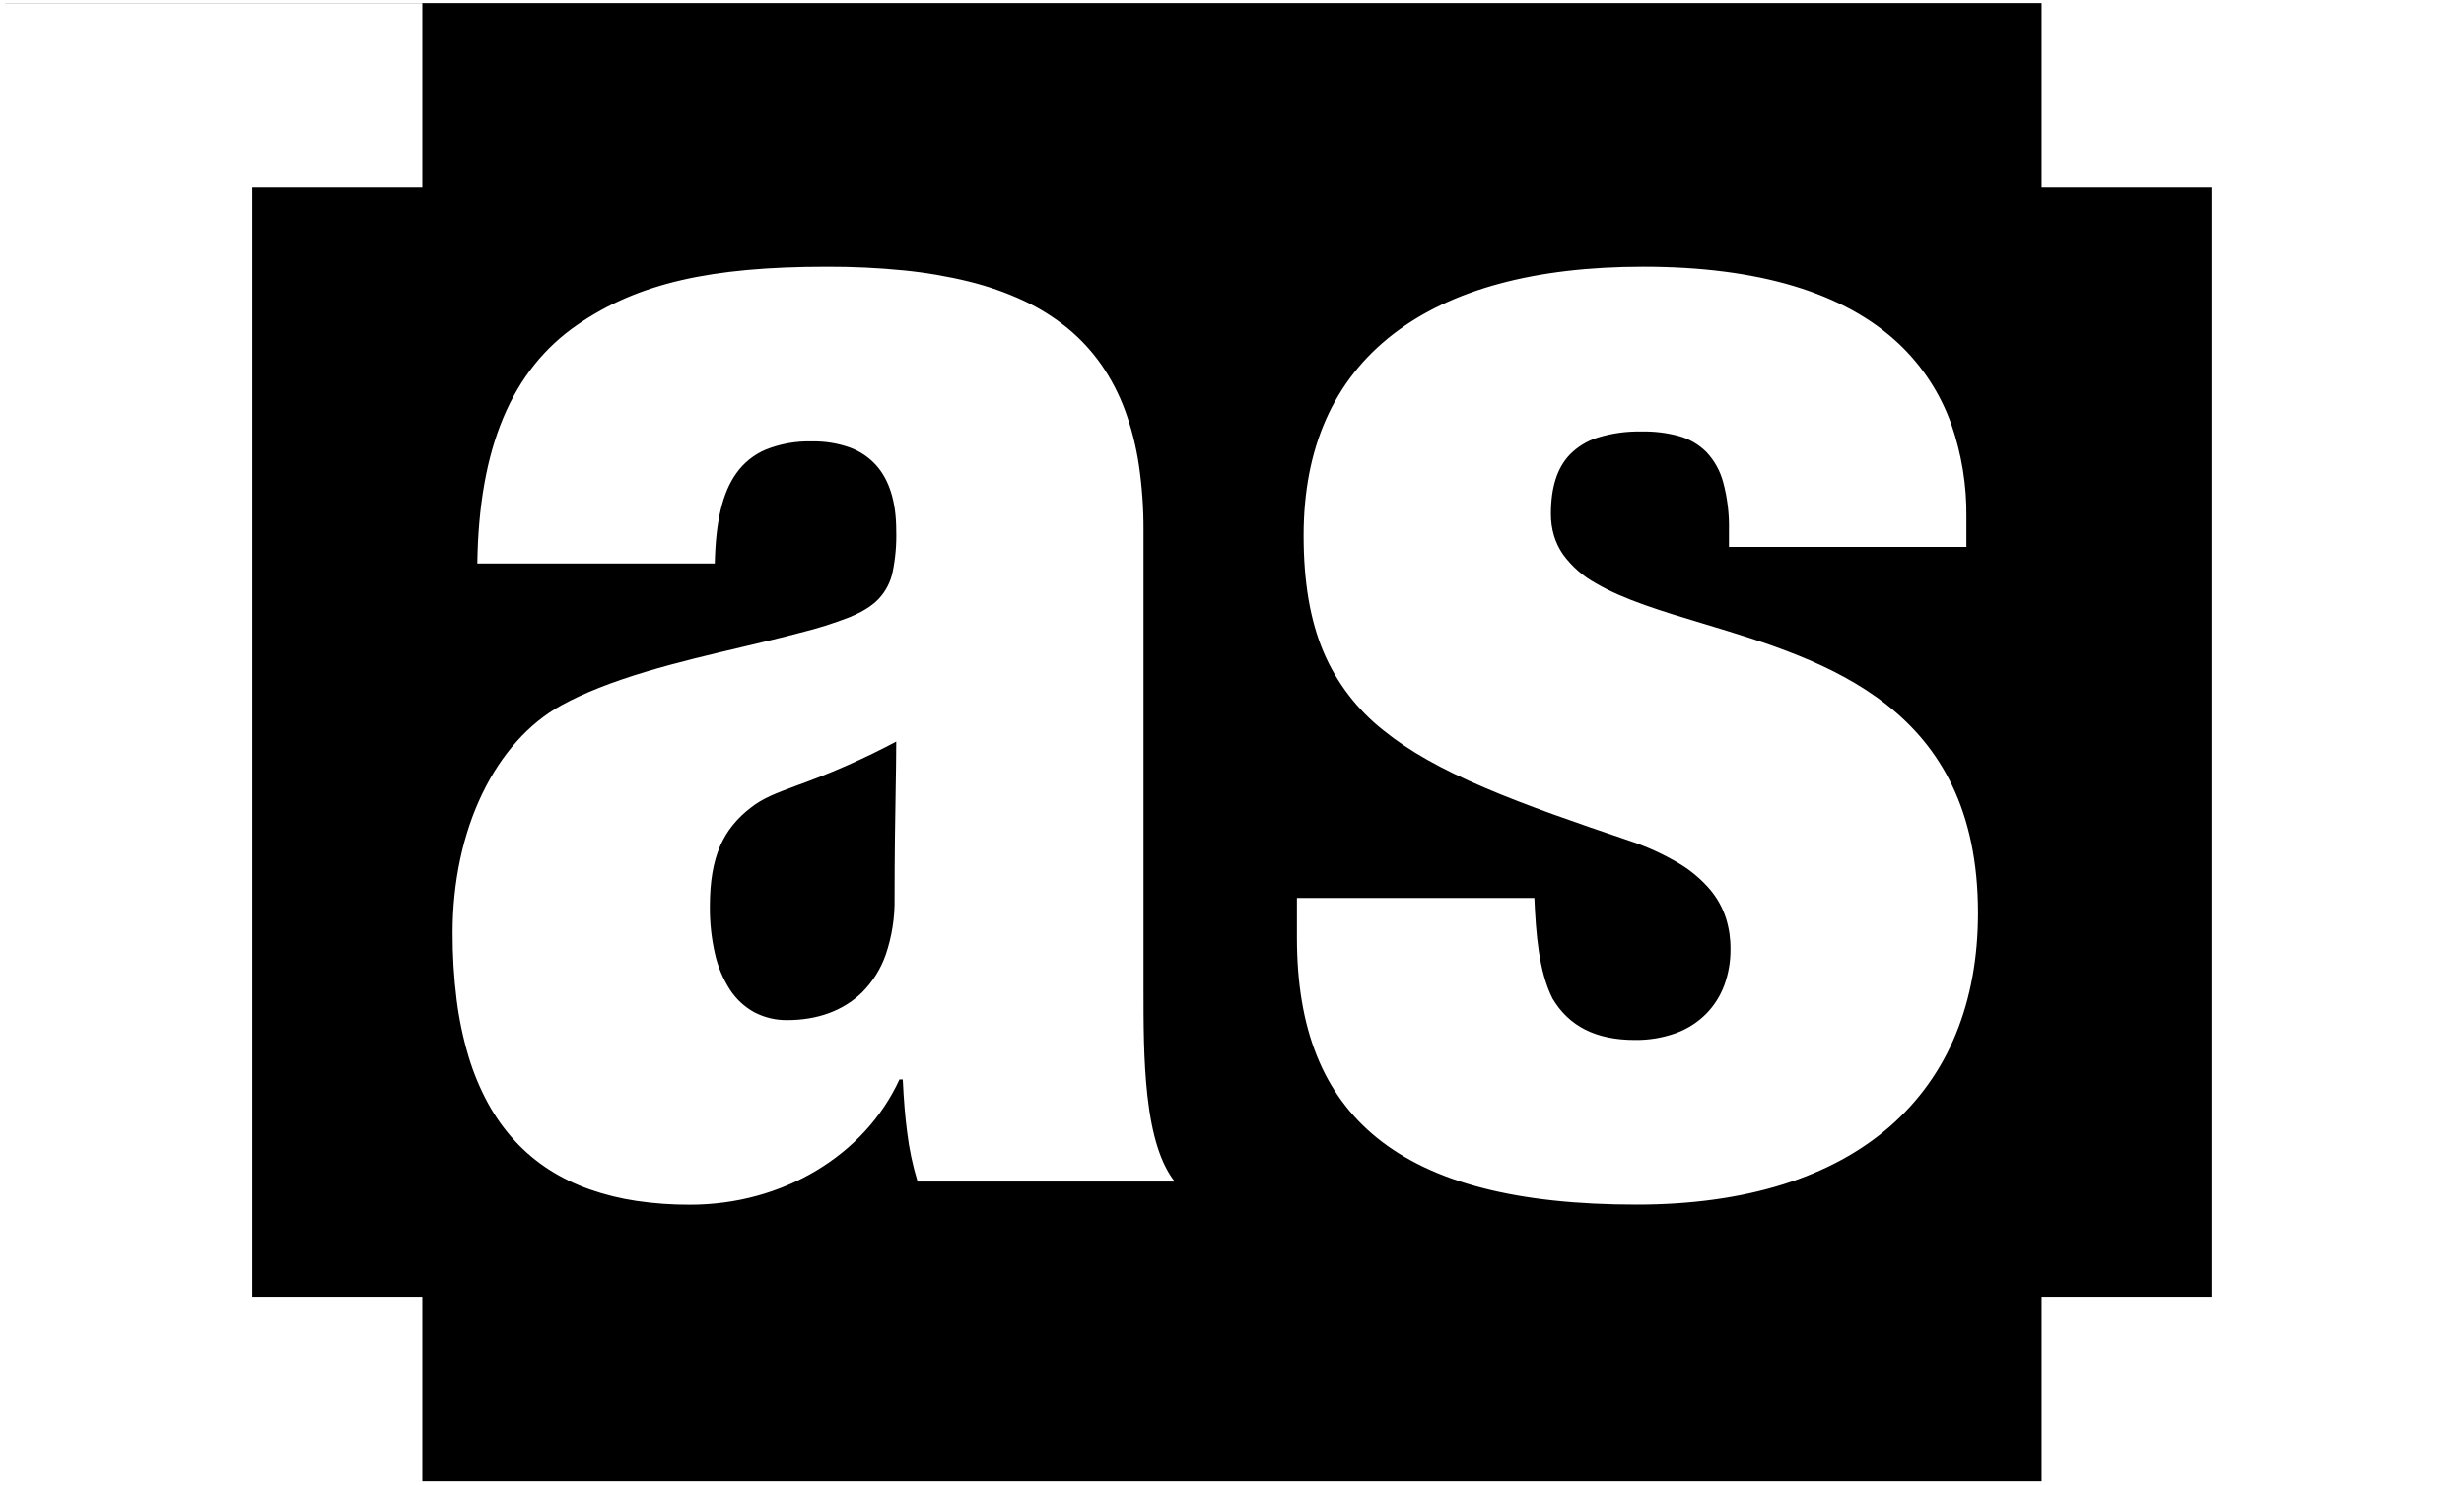
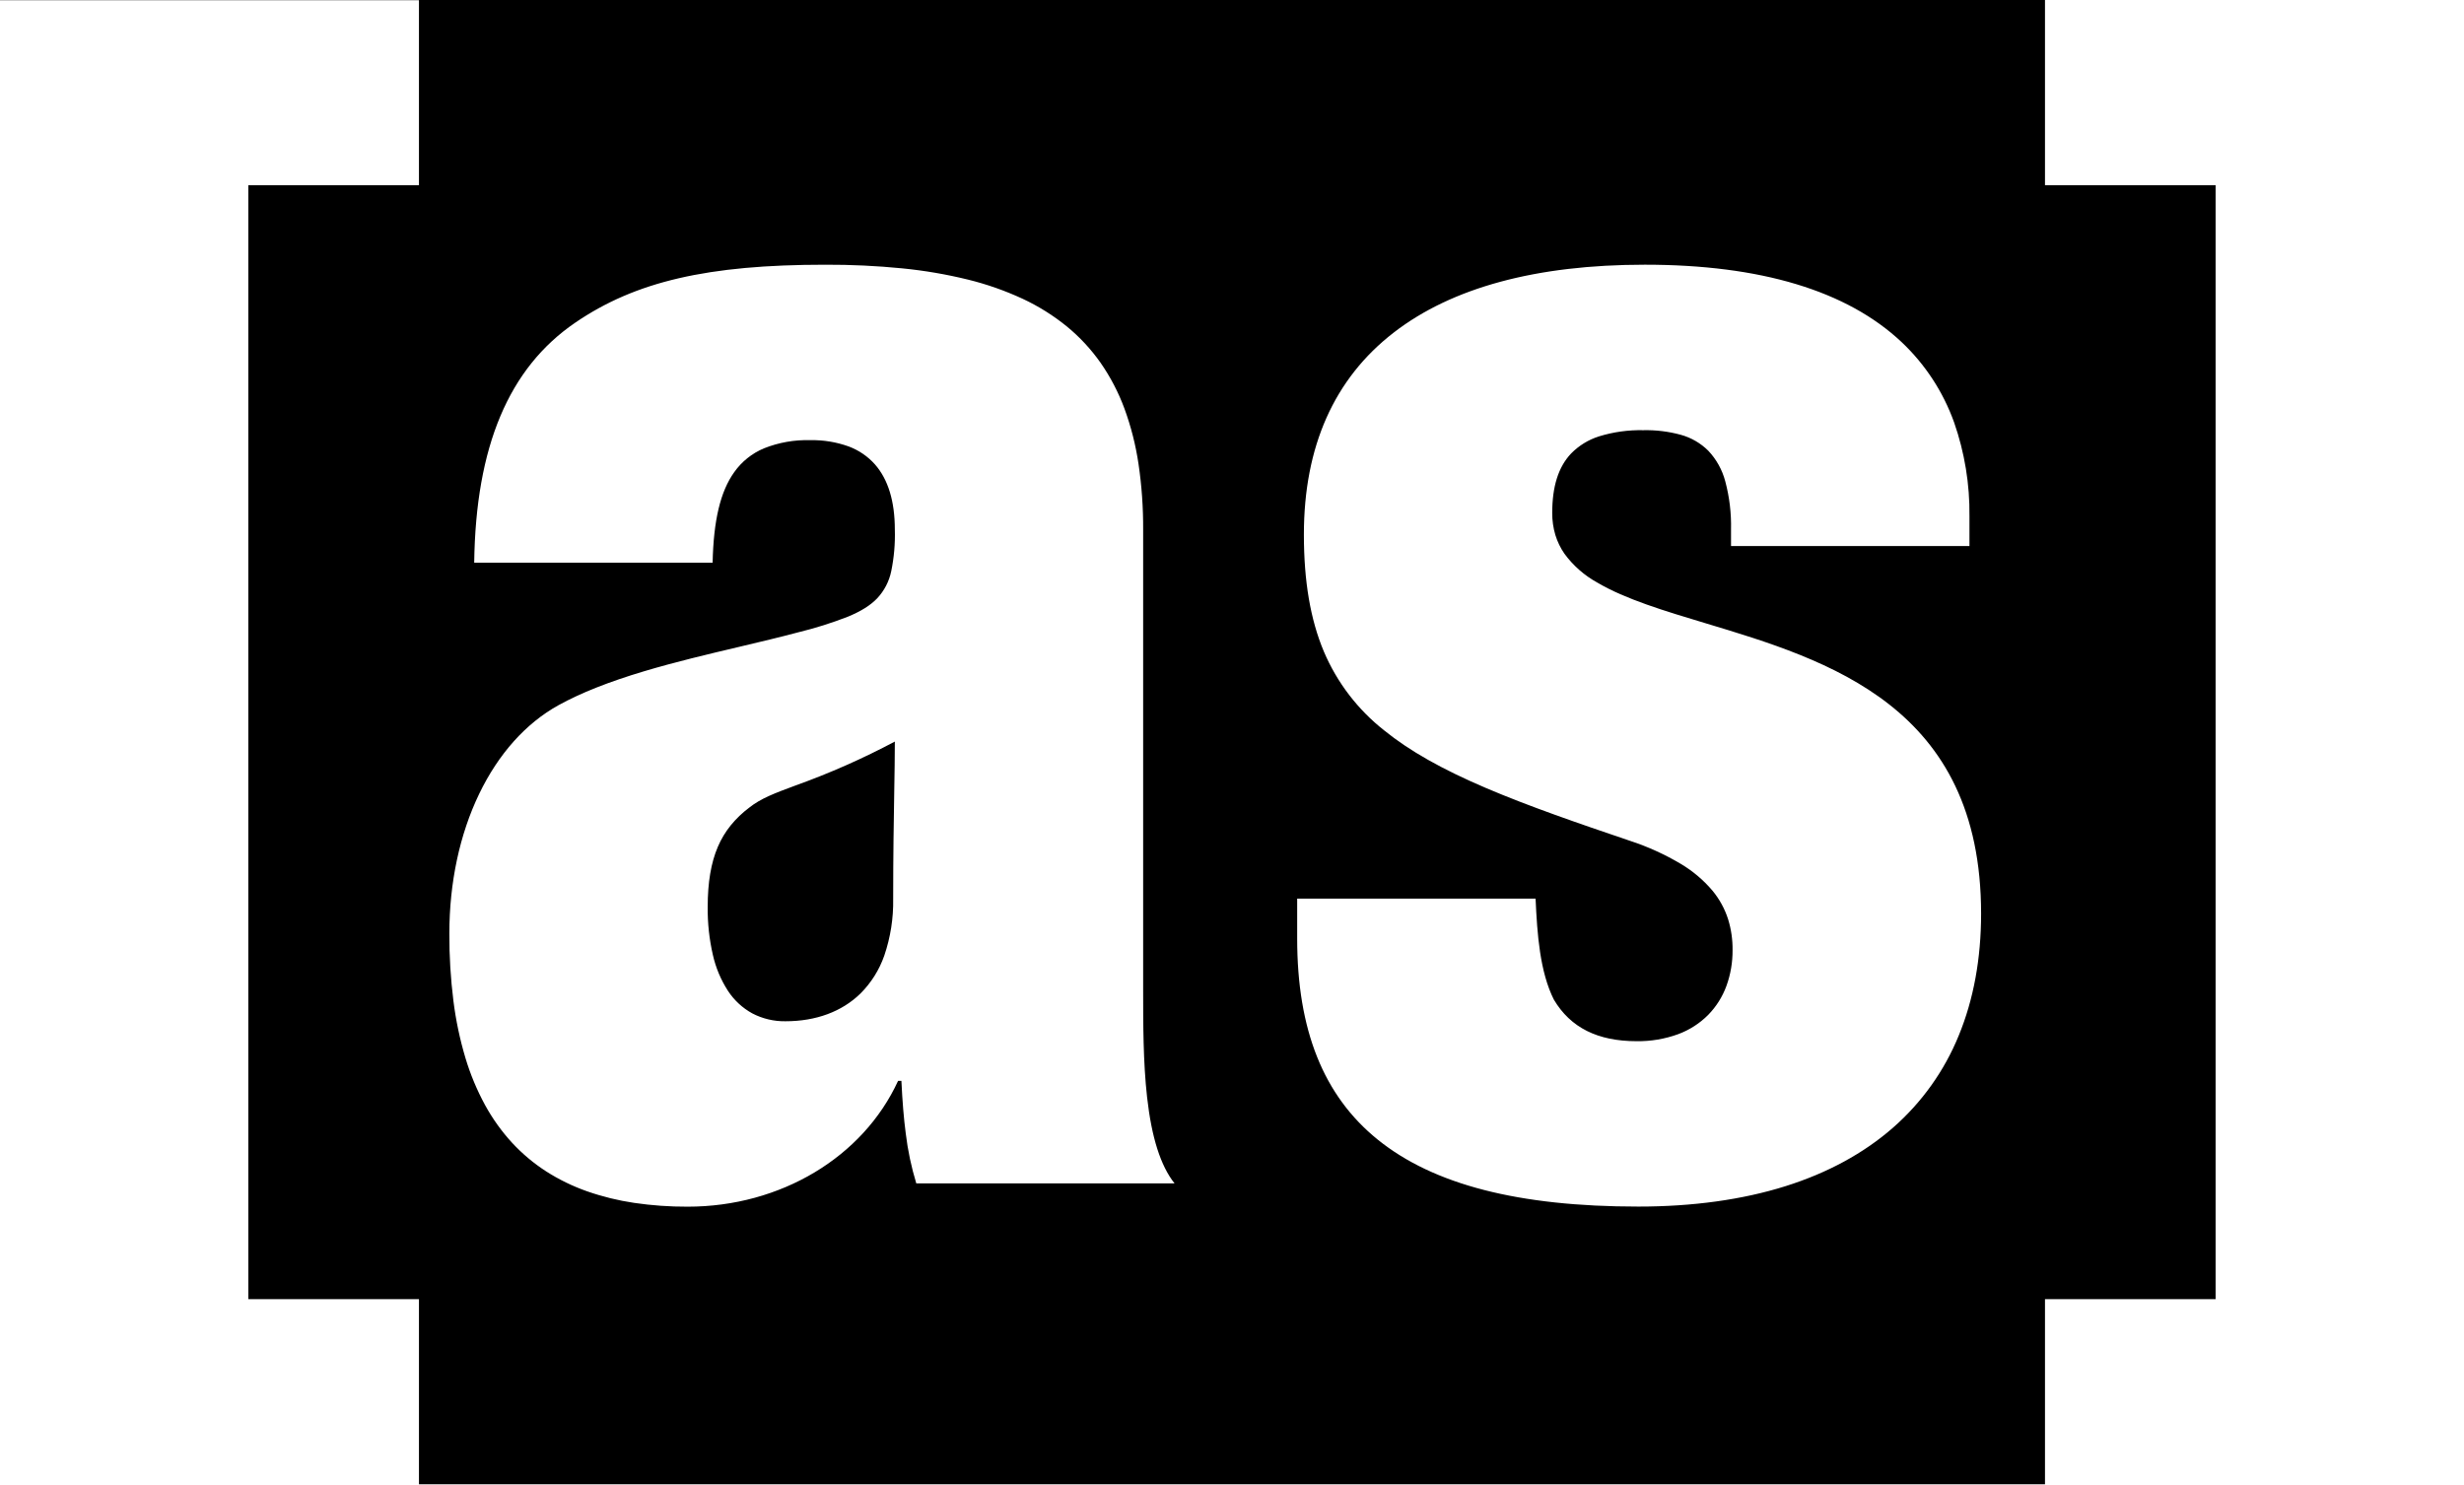
- <svg xmlns="http://www.w3.org/2000/svg" width="800" height="482" viewBox="0 -1 800 484">
+ <svg xmlns="http://www.w3.org/2000/svg" width="800" height="482" viewBox="0 0 800 482">
  <path id="Subtraction_1" data-name="Subtraction 1" d="M663.956,482H136.025V421.885h-55.4V60.134h55.4V.058H0V0H663.956V60.134h55.4V421.885h-55.4V482ZM263.1,142.937a34.8,34.8,0,0,1,12.442,2.04,21.425,21.425,0,0,1,8.523,5.82c4.29,4.869,6.465,12,6.465,21.189a58.576,58.576,0,0,1-1.17,13.52,18.3,18.3,0,0,1-4.55,8.786c-2.191,2.287-5.206,4.181-9.487,5.959a126.275,126.275,0,0,1-15.982,5.042c-6.067,1.624-12.556,3.158-19.427,4.782h0c-10.2,2.41-20.742,4.9-30.826,7.92-11.443,3.424-20.507,7.018-27.711,10.987-10.607,5.841-19.529,15.805-25.8,28.817-6.335,13.139-9.684,28.822-9.684,45.354a170.8,170.8,0,0,0,1.32,21.875,114.39,114.39,0,0,0,3.9,18.527,80.114,80.114,0,0,0,6.378,15.313,62.394,62.394,0,0,0,8.766,12.231A57.579,57.579,0,0,0,177.3,380.38a64.218,64.218,0,0,0,13.258,6.465,83.06,83.06,0,0,0,15.362,3.782,116.507,116.507,0,0,0,17.371,1.231c30.094,0,56.9-16.04,68.293-40.863h1.078c.325,6.761.772,12.176,1.408,17.043A93.961,93.961,0,0,0,297.5,384.3h83.848c-4.531-5.722-7.448-14.88-8.921-28-1.274-11.353-1.274-23.852-1.274-34.879V171.985a140.972,140.972,0,0,0-1.5-21.289,91.185,91.185,0,0,0-4.57-18,66.3,66.3,0,0,0-7.732-14.855,59.619,59.619,0,0,0-10.989-11.844,69.08,69.08,0,0,0-14.341-8.972,97.445,97.445,0,0,0-17.789-6.238,152.07,152.07,0,0,0-21.33-3.642,245.118,245.118,0,0,0-24.967-1.183c-38.117,0-61.639,5.456-81.188,18.833-21.568,14.732-32.293,40.229-32.787,77.949h77.411c.293-13.766,2.516-23.1,6.994-29.385a22.427,22.427,0,0,1,9.646-7.755A37.683,37.683,0,0,1,263.1,142.937ZM421.16,291.82v12.953c0,29.716,8.553,51.074,26.147,65.3,18.109,14.637,45.785,21.752,84.609,21.752,17.722,0,33.8-2.229,47.787-6.625,13.664-4.295,25.4-10.677,34.88-18.968a79.766,79.766,0,0,0,21.371-29.947c4.816-11.687,7.258-25,7.258-39.564,0-67.389-49.652-82.34-89.549-94.353-13.341-4.017-25.942-7.812-34.986-13.139a32.878,32.878,0,0,1-10.746-9.42,22.03,22.03,0,0,1-2.937-6.051,24.535,24.535,0,0,1-1.026-7.185c0-8.62,2-14.927,6.11-19.283a21.888,21.888,0,0,1,9.08-5.582,45.478,45.478,0,0,1,14.378-2.006,42.641,42.641,0,0,1,12.16,1.488,20.3,20.3,0,0,1,8.936,5.171,22.961,22.961,0,0,1,5.51,9.913,55.745,55.745,0,0,1,1.881,15.714v5.339h77.411v-9.676a89.1,89.1,0,0,0-4.97-30.443A66.777,66.777,0,0,0,617.4,111.089c-17.712-16.675-45.759-25.13-83.362-25.13-35.193,0-62.629,7.418-81.544,22.049-19.345,14.963-29.154,37.026-29.154,65.577,0,15.2,2.123,27.635,6.49,38.006a64.776,64.776,0,0,0,19.64,25.646c8.183,6.617,18.683,12.554,33.045,18.685,13.775,5.881,29.953,11.456,46.7,17.124a82.273,82.273,0,0,1,16.557,7.526,40.821,40.821,0,0,1,10.189,8.617A27.724,27.724,0,0,1,561.1,298.6a32.531,32.531,0,0,1,1.42,9.911,33.36,33.36,0,0,1-1.994,11.668,26.384,26.384,0,0,1-5.918,9.395,26.961,26.961,0,0,1-9.749,6.265,37.949,37.949,0,0,1-13.486,2.279c-12.679,0-21.469-4.413-26.871-13.492-4.53-9.021-5.417-21.153-5.936-32.807ZM255.018,331.642a22.515,22.515,0,0,1-10.743-2.542,22.2,22.2,0,0,1-7.924-7.331,36.07,36.07,0,0,1-4.9-11.675,66.5,66.5,0,0,1-1.679-15.575c0-7.97,1.077-14.357,3.294-19.526a29.376,29.376,0,0,1,4.2-6.984,34.159,34.159,0,0,1,5.964-5.719c3.8-3.035,8.313-4.71,15.144-7.246a244.257,244.257,0,0,0,32.158-14.226c0,4.836-.092,10.281-.2,16.586v.012c-.152,9.006-.341,20.215-.341,34.481a54.11,54.11,0,0,1-2.891,18.44,32.531,32.531,0,0,1-7.732,12.3C273.339,328.529,264.922,331.642,255.018,331.642Z" />
</svg>
